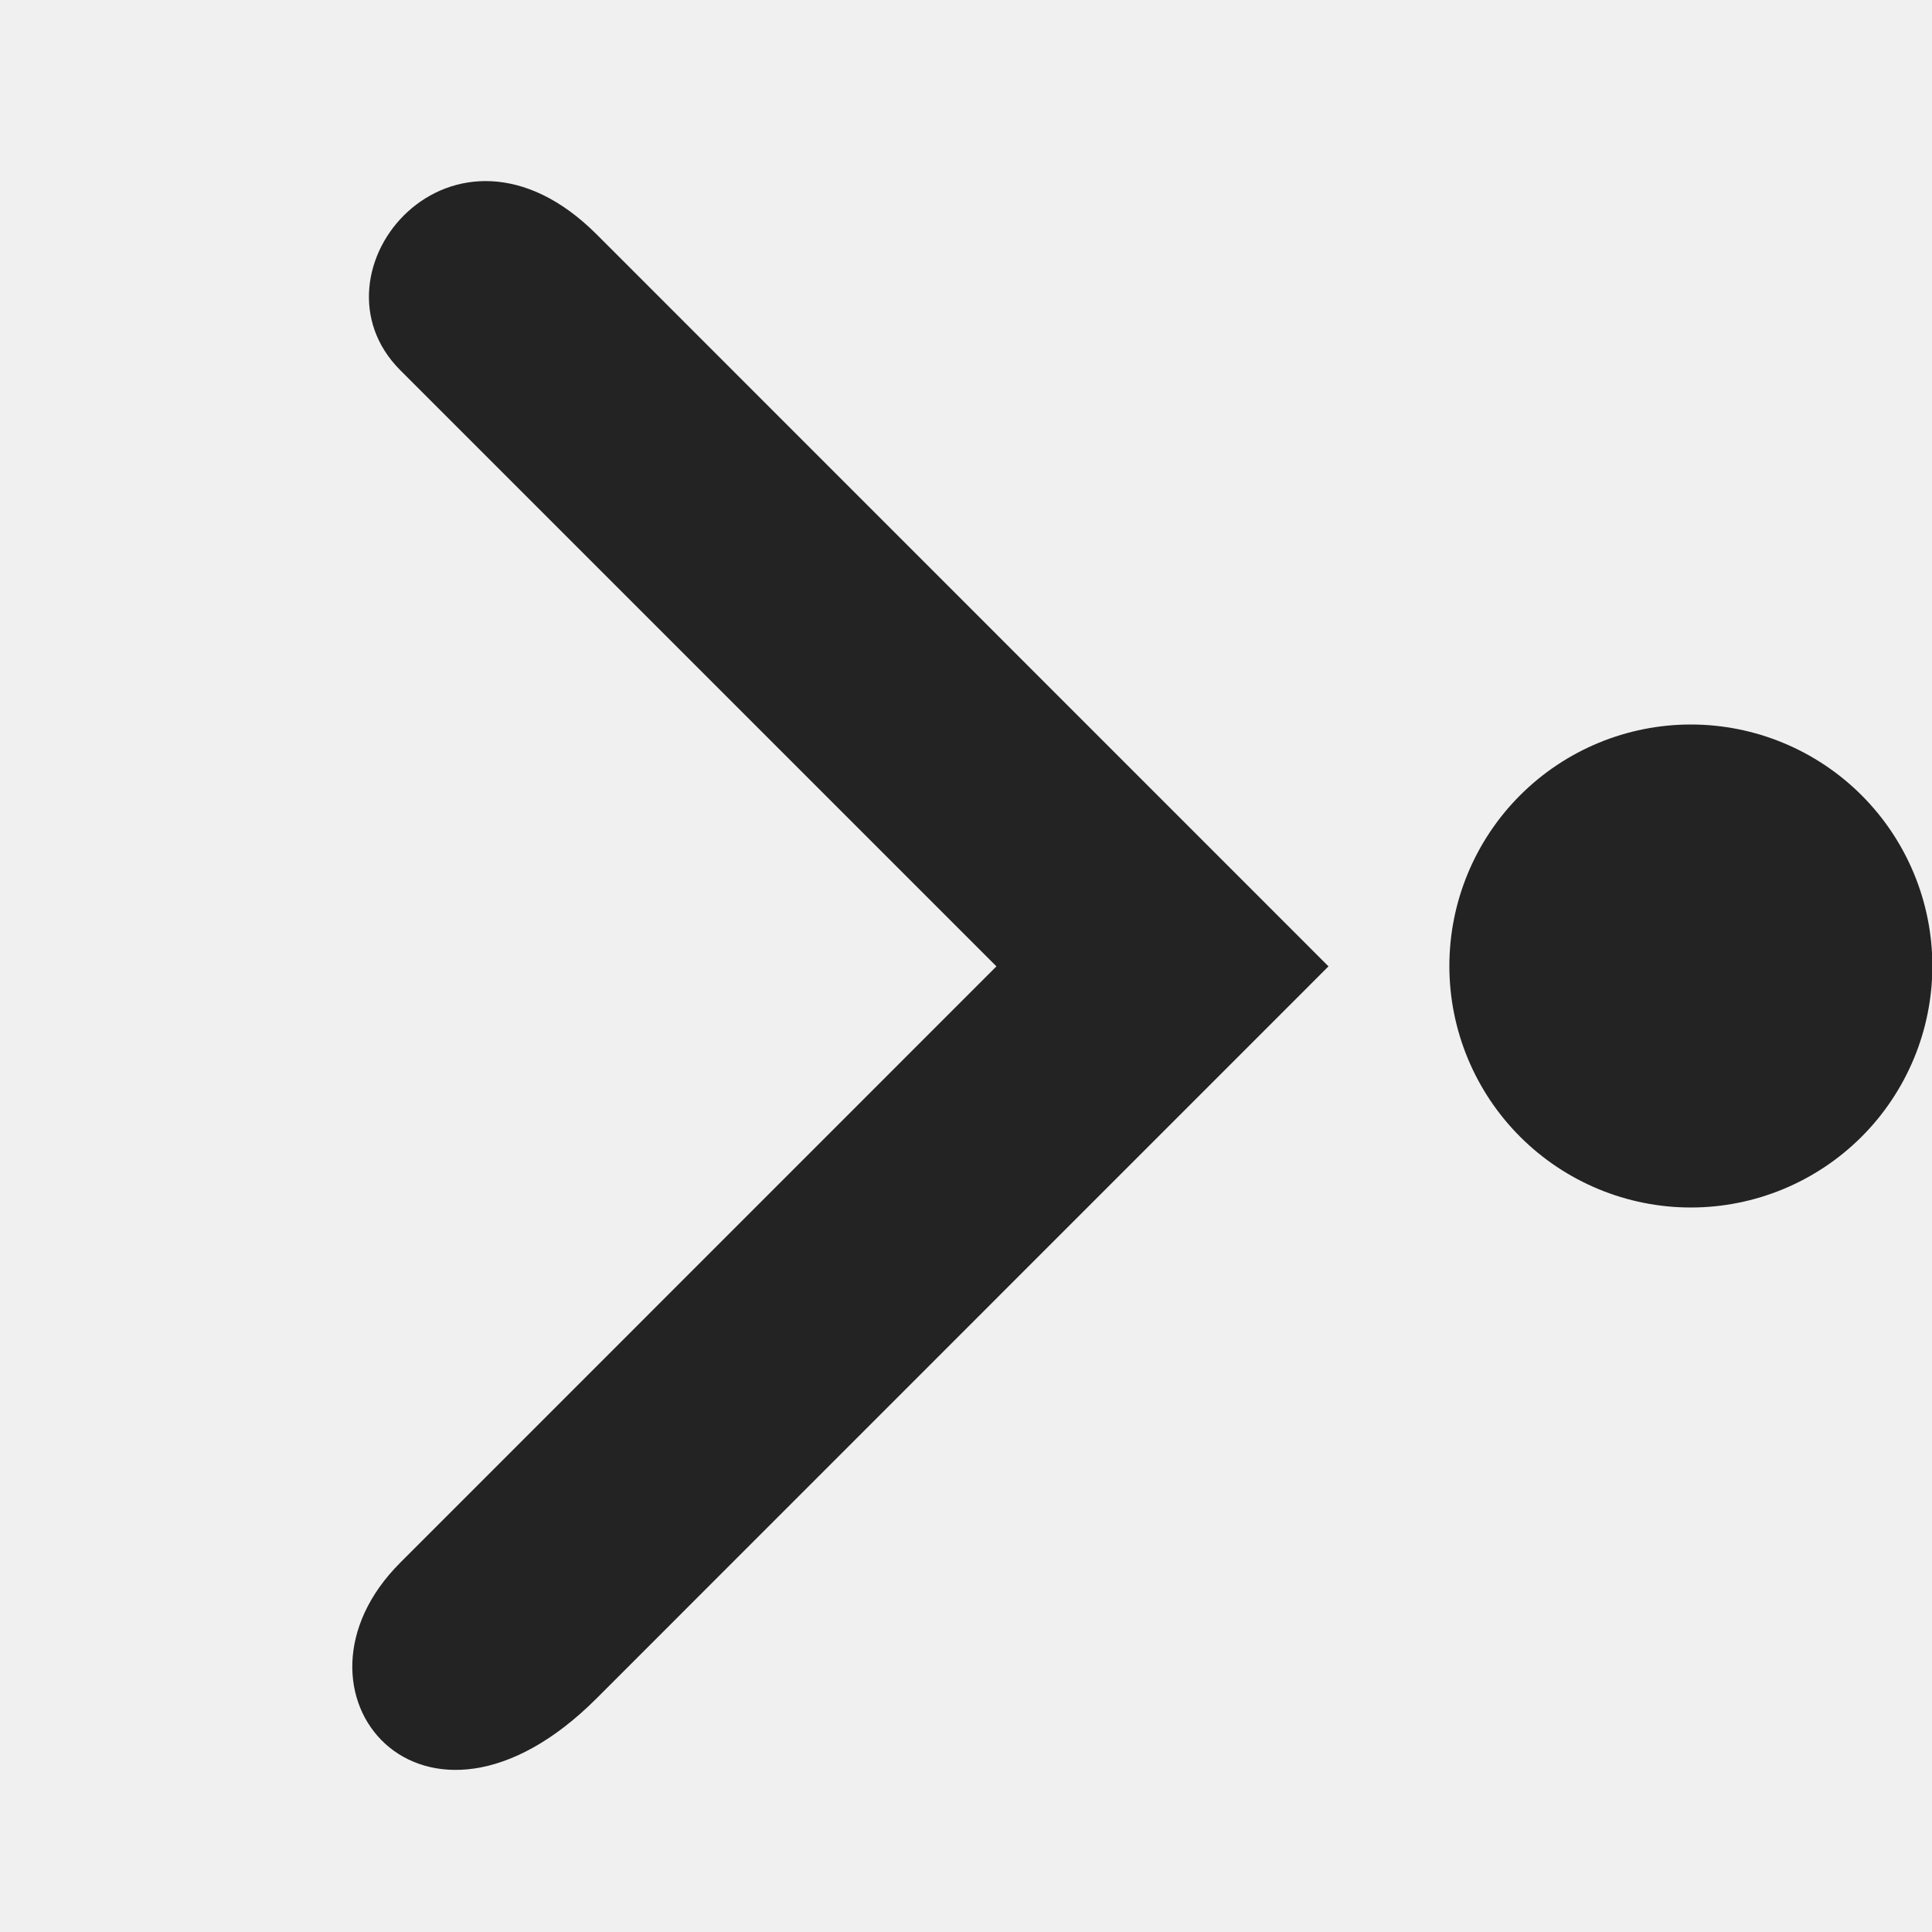
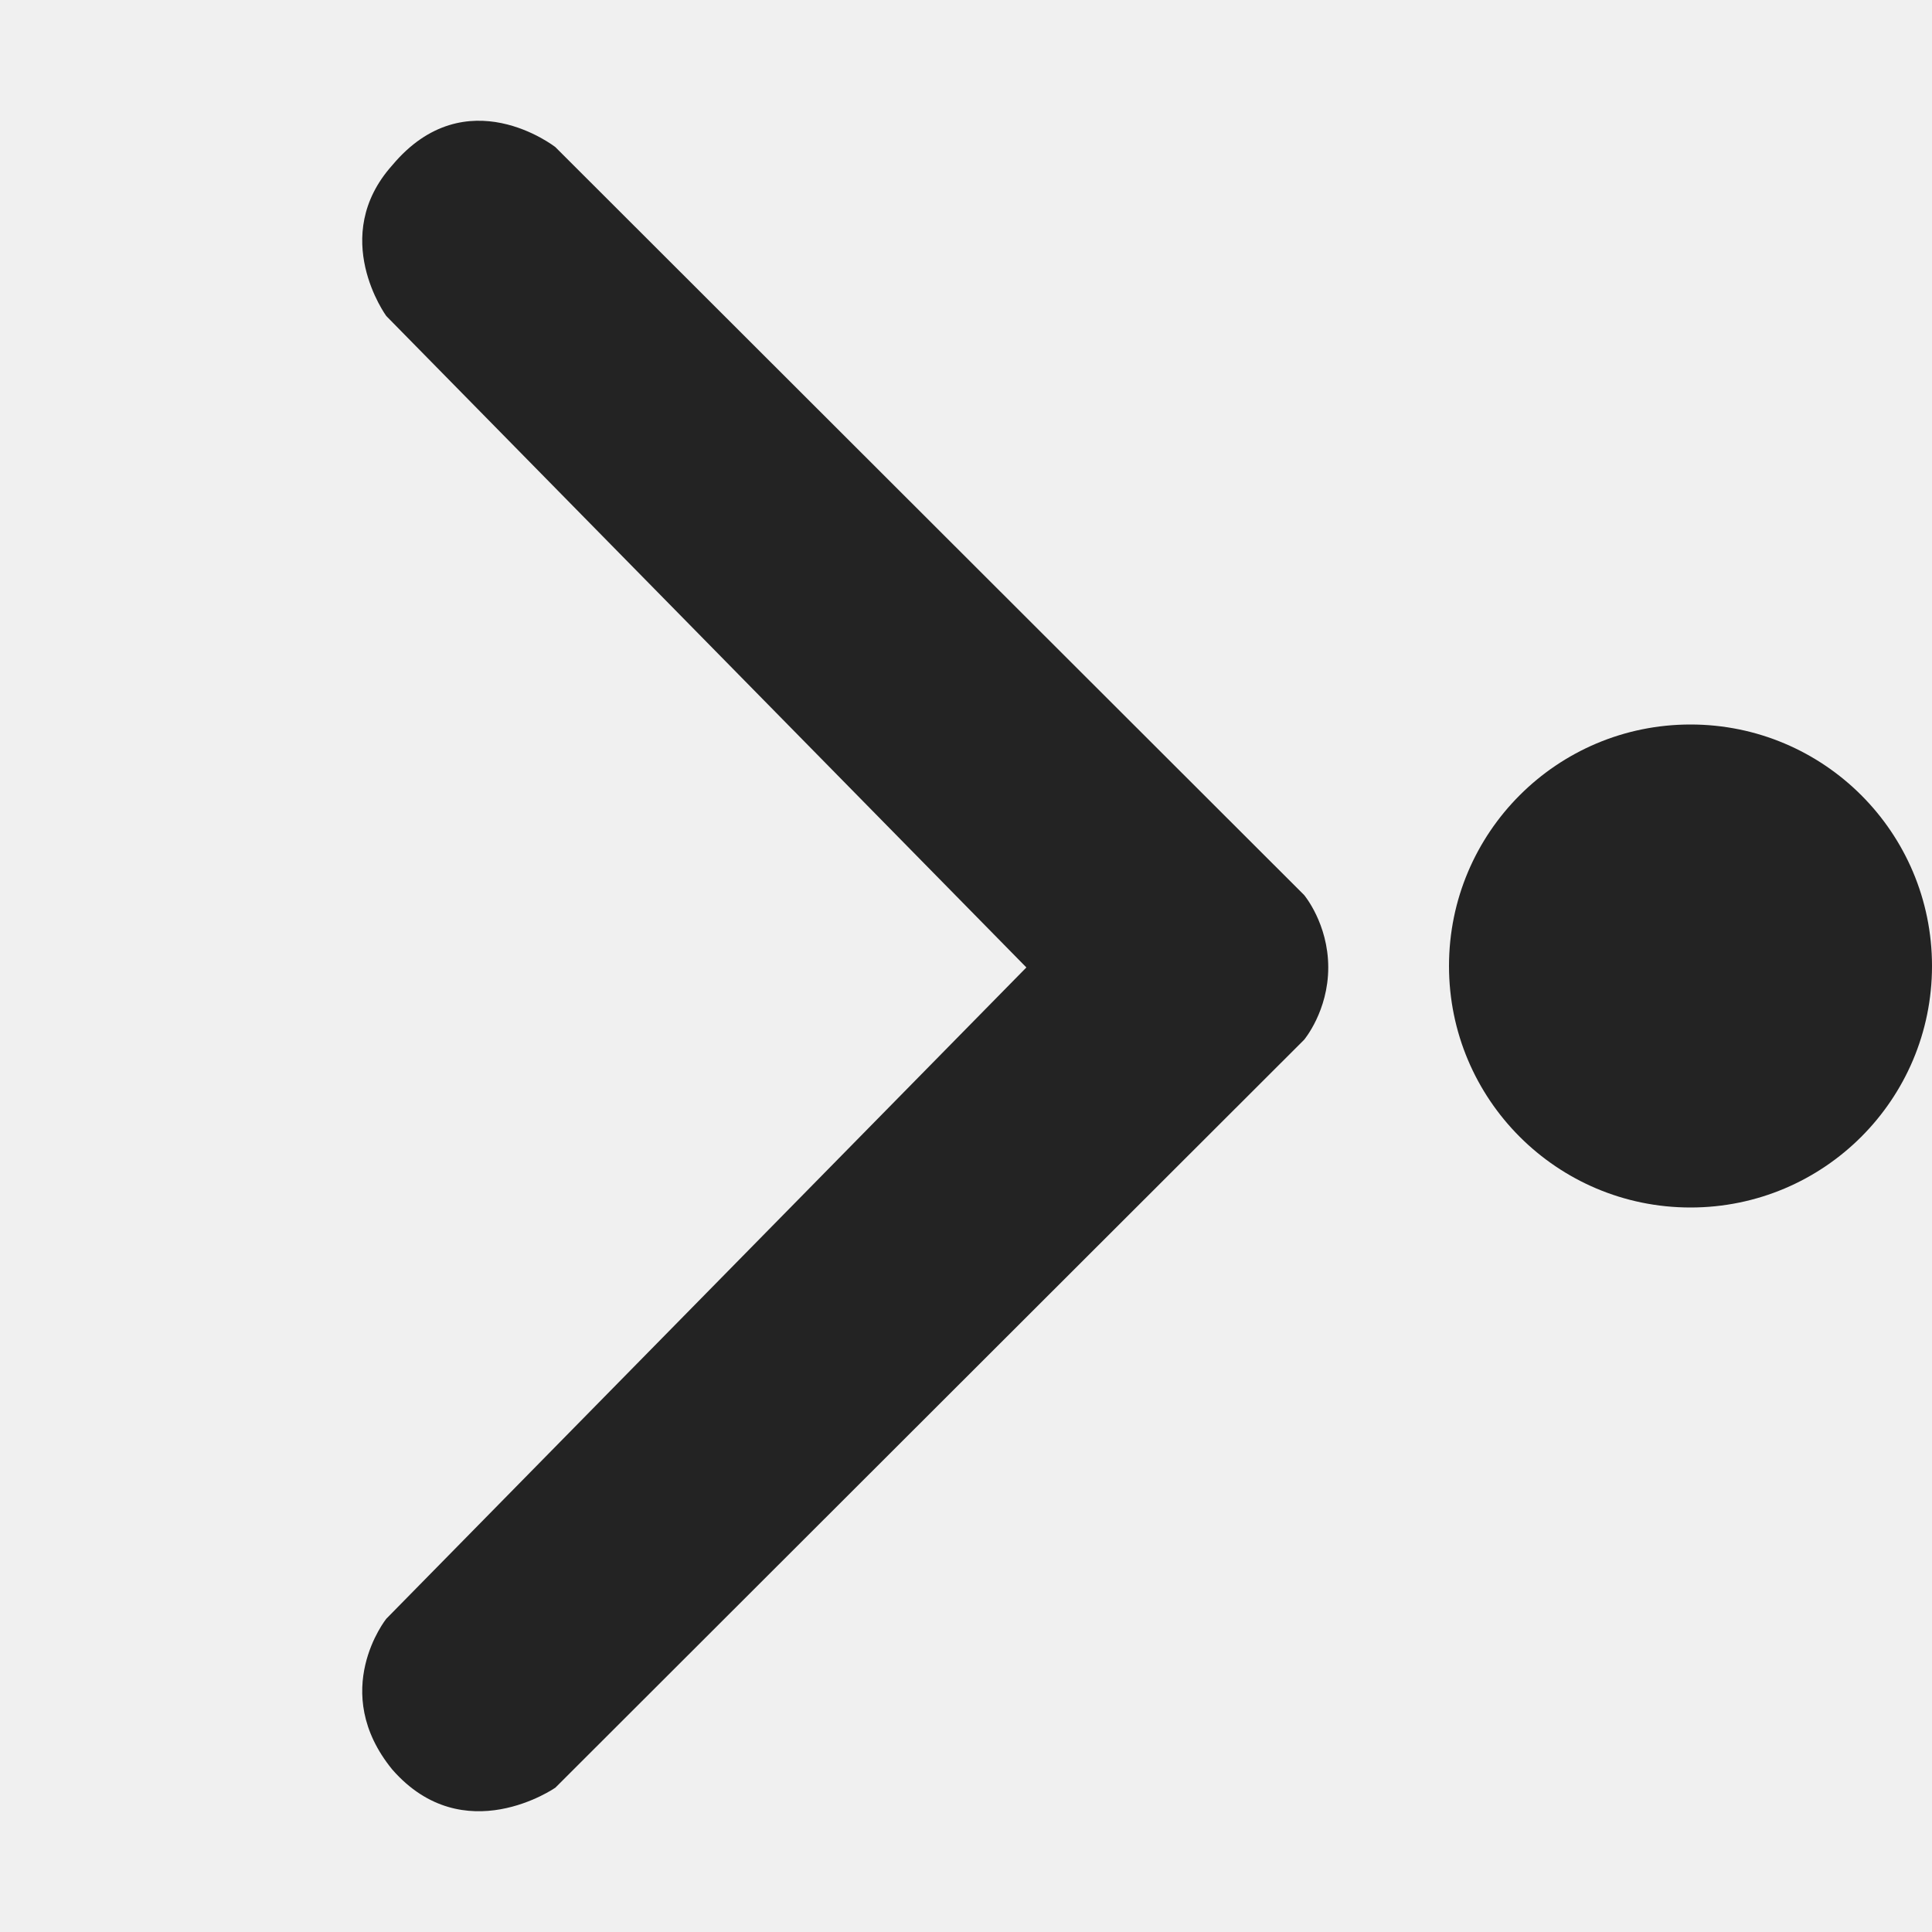
<svg xmlns="http://www.w3.org/2000/svg" width="16" height="16" viewBox="0 0 16 16" fill="none">
-   <g clip-path="url(#clip0_409_3674)">
-     <path d="M4.94 1.94L11.002 8.003L4.94 14.066C3.502 15.503 2.252 14.003 3.315 12.941L8.252 8.003L3.315 3.066C2.502 2.253 3.752 0.753 4.94 1.94ZM14.003 6C13.473 6 12.964 6.211 12.589 6.586C12.214 6.961 12.003 7.47 12.003 8C12.003 8.53 12.214 9.039 12.589 9.414C12.964 9.789 13.473 10 14.003 10C14.533 10 15.042 9.789 15.417 9.414C15.792 9.039 16.003 8.53 16.003 8C16.003 7.47 15.792 6.961 15.417 6.586C15.042 6.211 14.533 6 14.003 6Z" fill="#232323" />
-   </g>
-   <defs>
-     <clipPath id="clip0_409_3674">
-       <rect width="16" height="16" fill="white" />
-     </clipPath>
-   </defs>
+   <path d="M16 8C16 9.105 15.105 10 14 10C12.895 10 12 9.105 12 8C12 6.895 12.895 6 14 6C15.105 6 16 6.895 16 8Z" fill="#232323" />
+   <path d="M10.8 8.611C10.8 8.611 11 8.374 11 8.012C11 7.649 10.8 7.412 10.8 7.412L4.599 1.218C4.599 1.218 3.86 0.639 3.249 1.368C2.719 1.96 3.199 2.617 3.199 2.617L8.5 8.012L3.199 13.406C3.199 13.406 2.719 14.006 3.249 14.655C3.841 15.331 4.599 14.805 4.599 14.805L10.8 8.611Z" fill="#232323" />
</svg>
